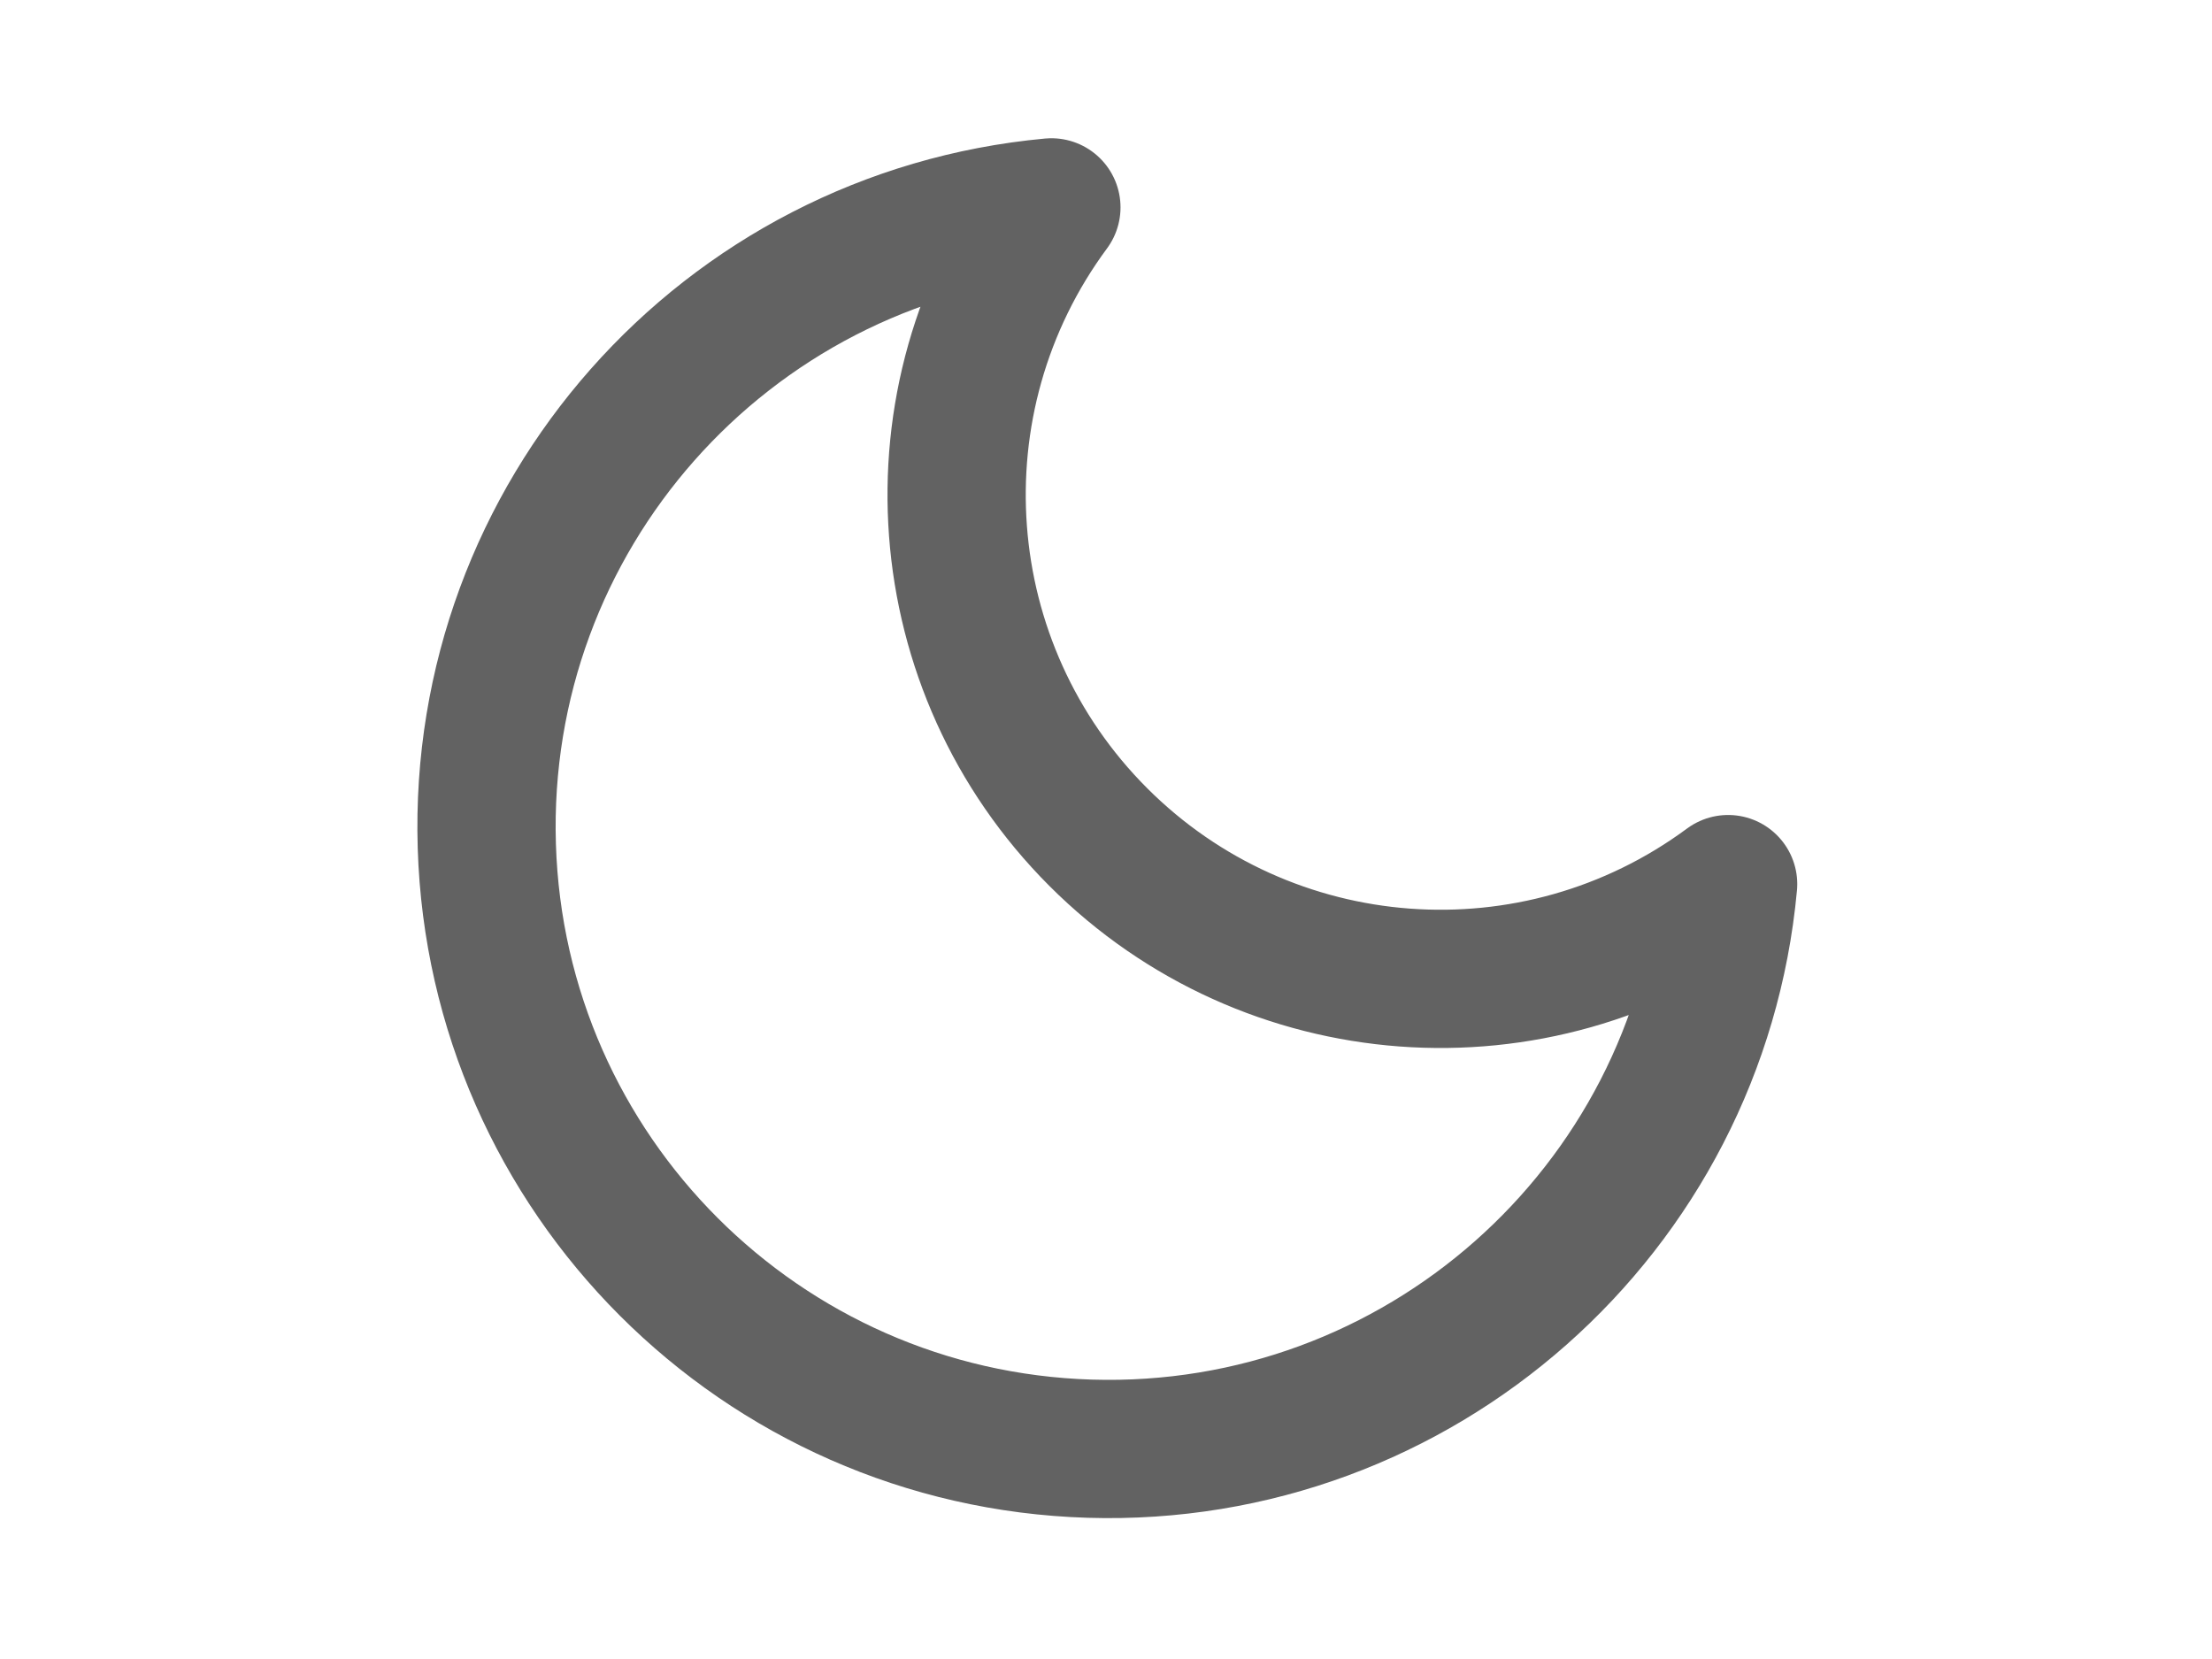
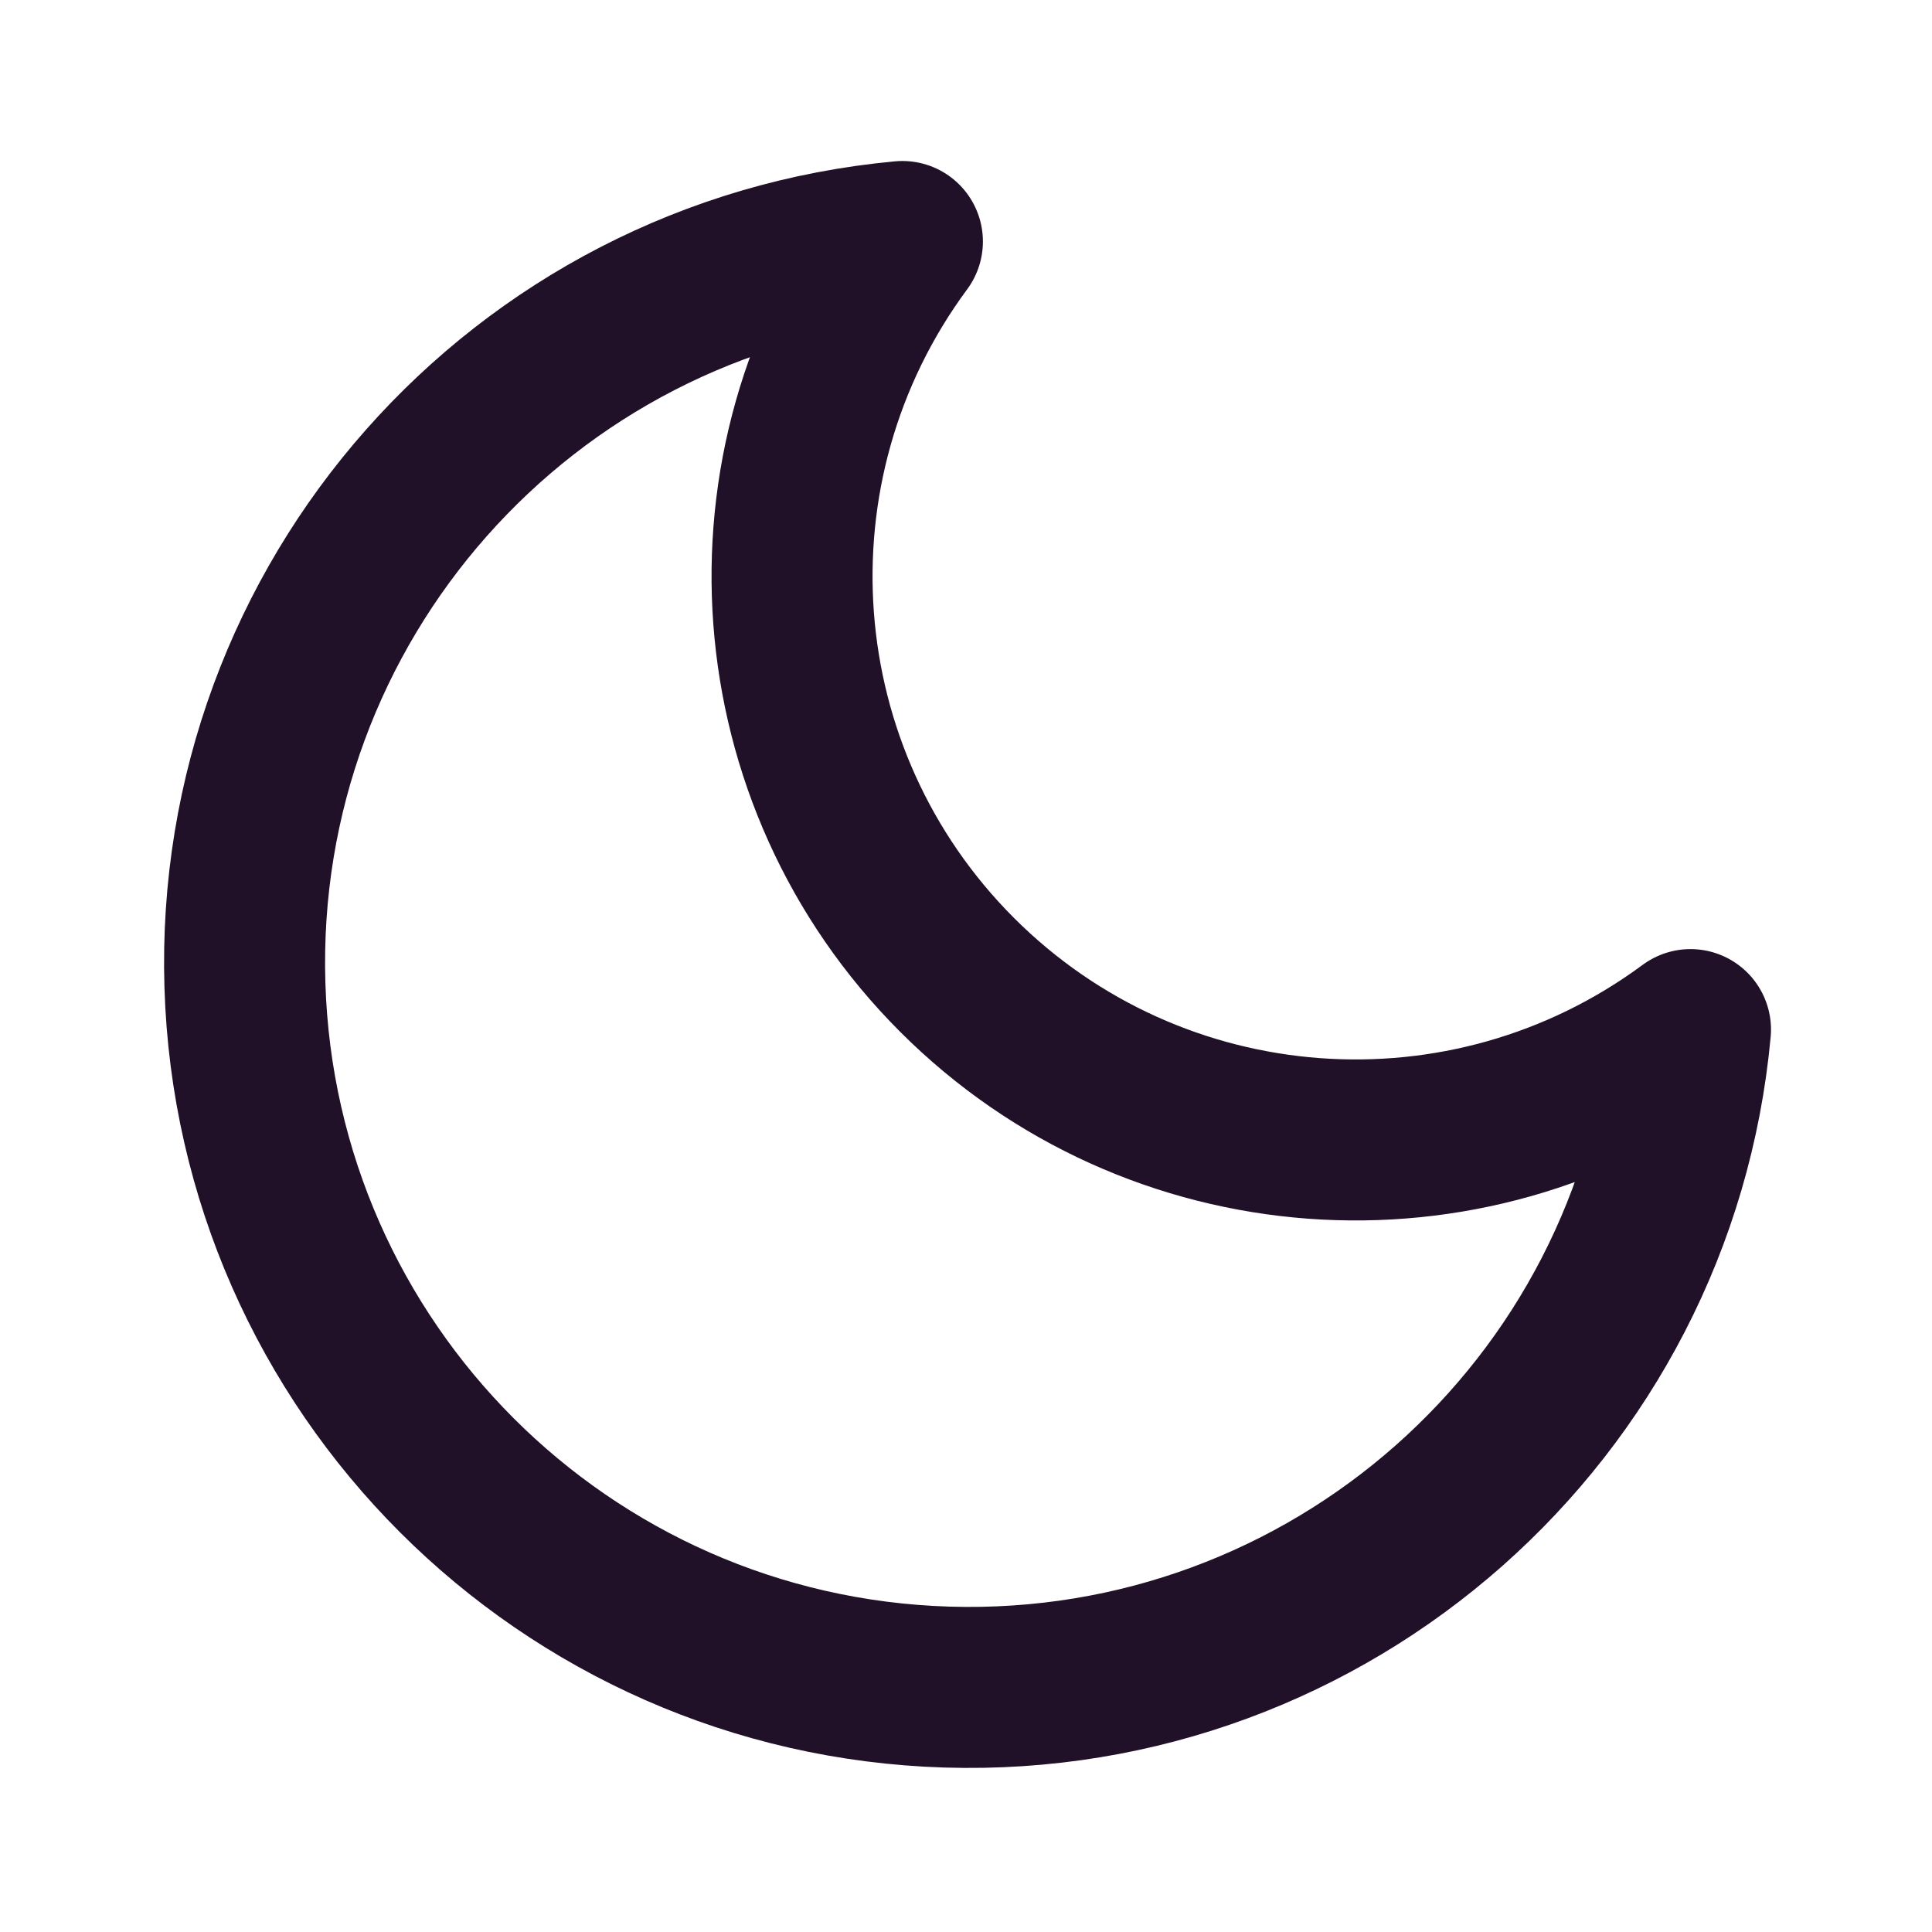
- <svg xmlns="http://www.w3.org/2000/svg" aria-hidden="true" focusable="false" width="2em" height="1.5em" style="-ms-transform: rotate(360deg); -webkit-transform: rotate(360deg); transform: rotate(360deg);" preserveAspectRatio="xMidYMid meet" viewBox="0 0 24 24">
-   <g fill="none" stroke="#626262" stroke-width="2" stroke-linecap="round" stroke-linejoin="round">
+ <svg xmlns="http://www.w3.org/2000/svg" aria-hidden="true" focusable="false" width="1.5rem" height="2rem" style="-ms-transform: rotate(360deg); -webkit-transform: rotate(360deg); transform: rotate(360deg);" preserveAspectRatio="xMidYMid meet" viewBox="0 0 24 24">
+   <g fill="none" stroke="#201028" stroke-width="2" stroke-linecap="round" stroke-linejoin="round">
    <path d="M21 12.79A9 9 0 1 1 11.21 3A7 7 0 0 0 21 12.79z" />
  </g>
  <rect x="0" y="0" width="24" height="24" fill="rgba(0, 0, 0, 0)" />
</svg>
